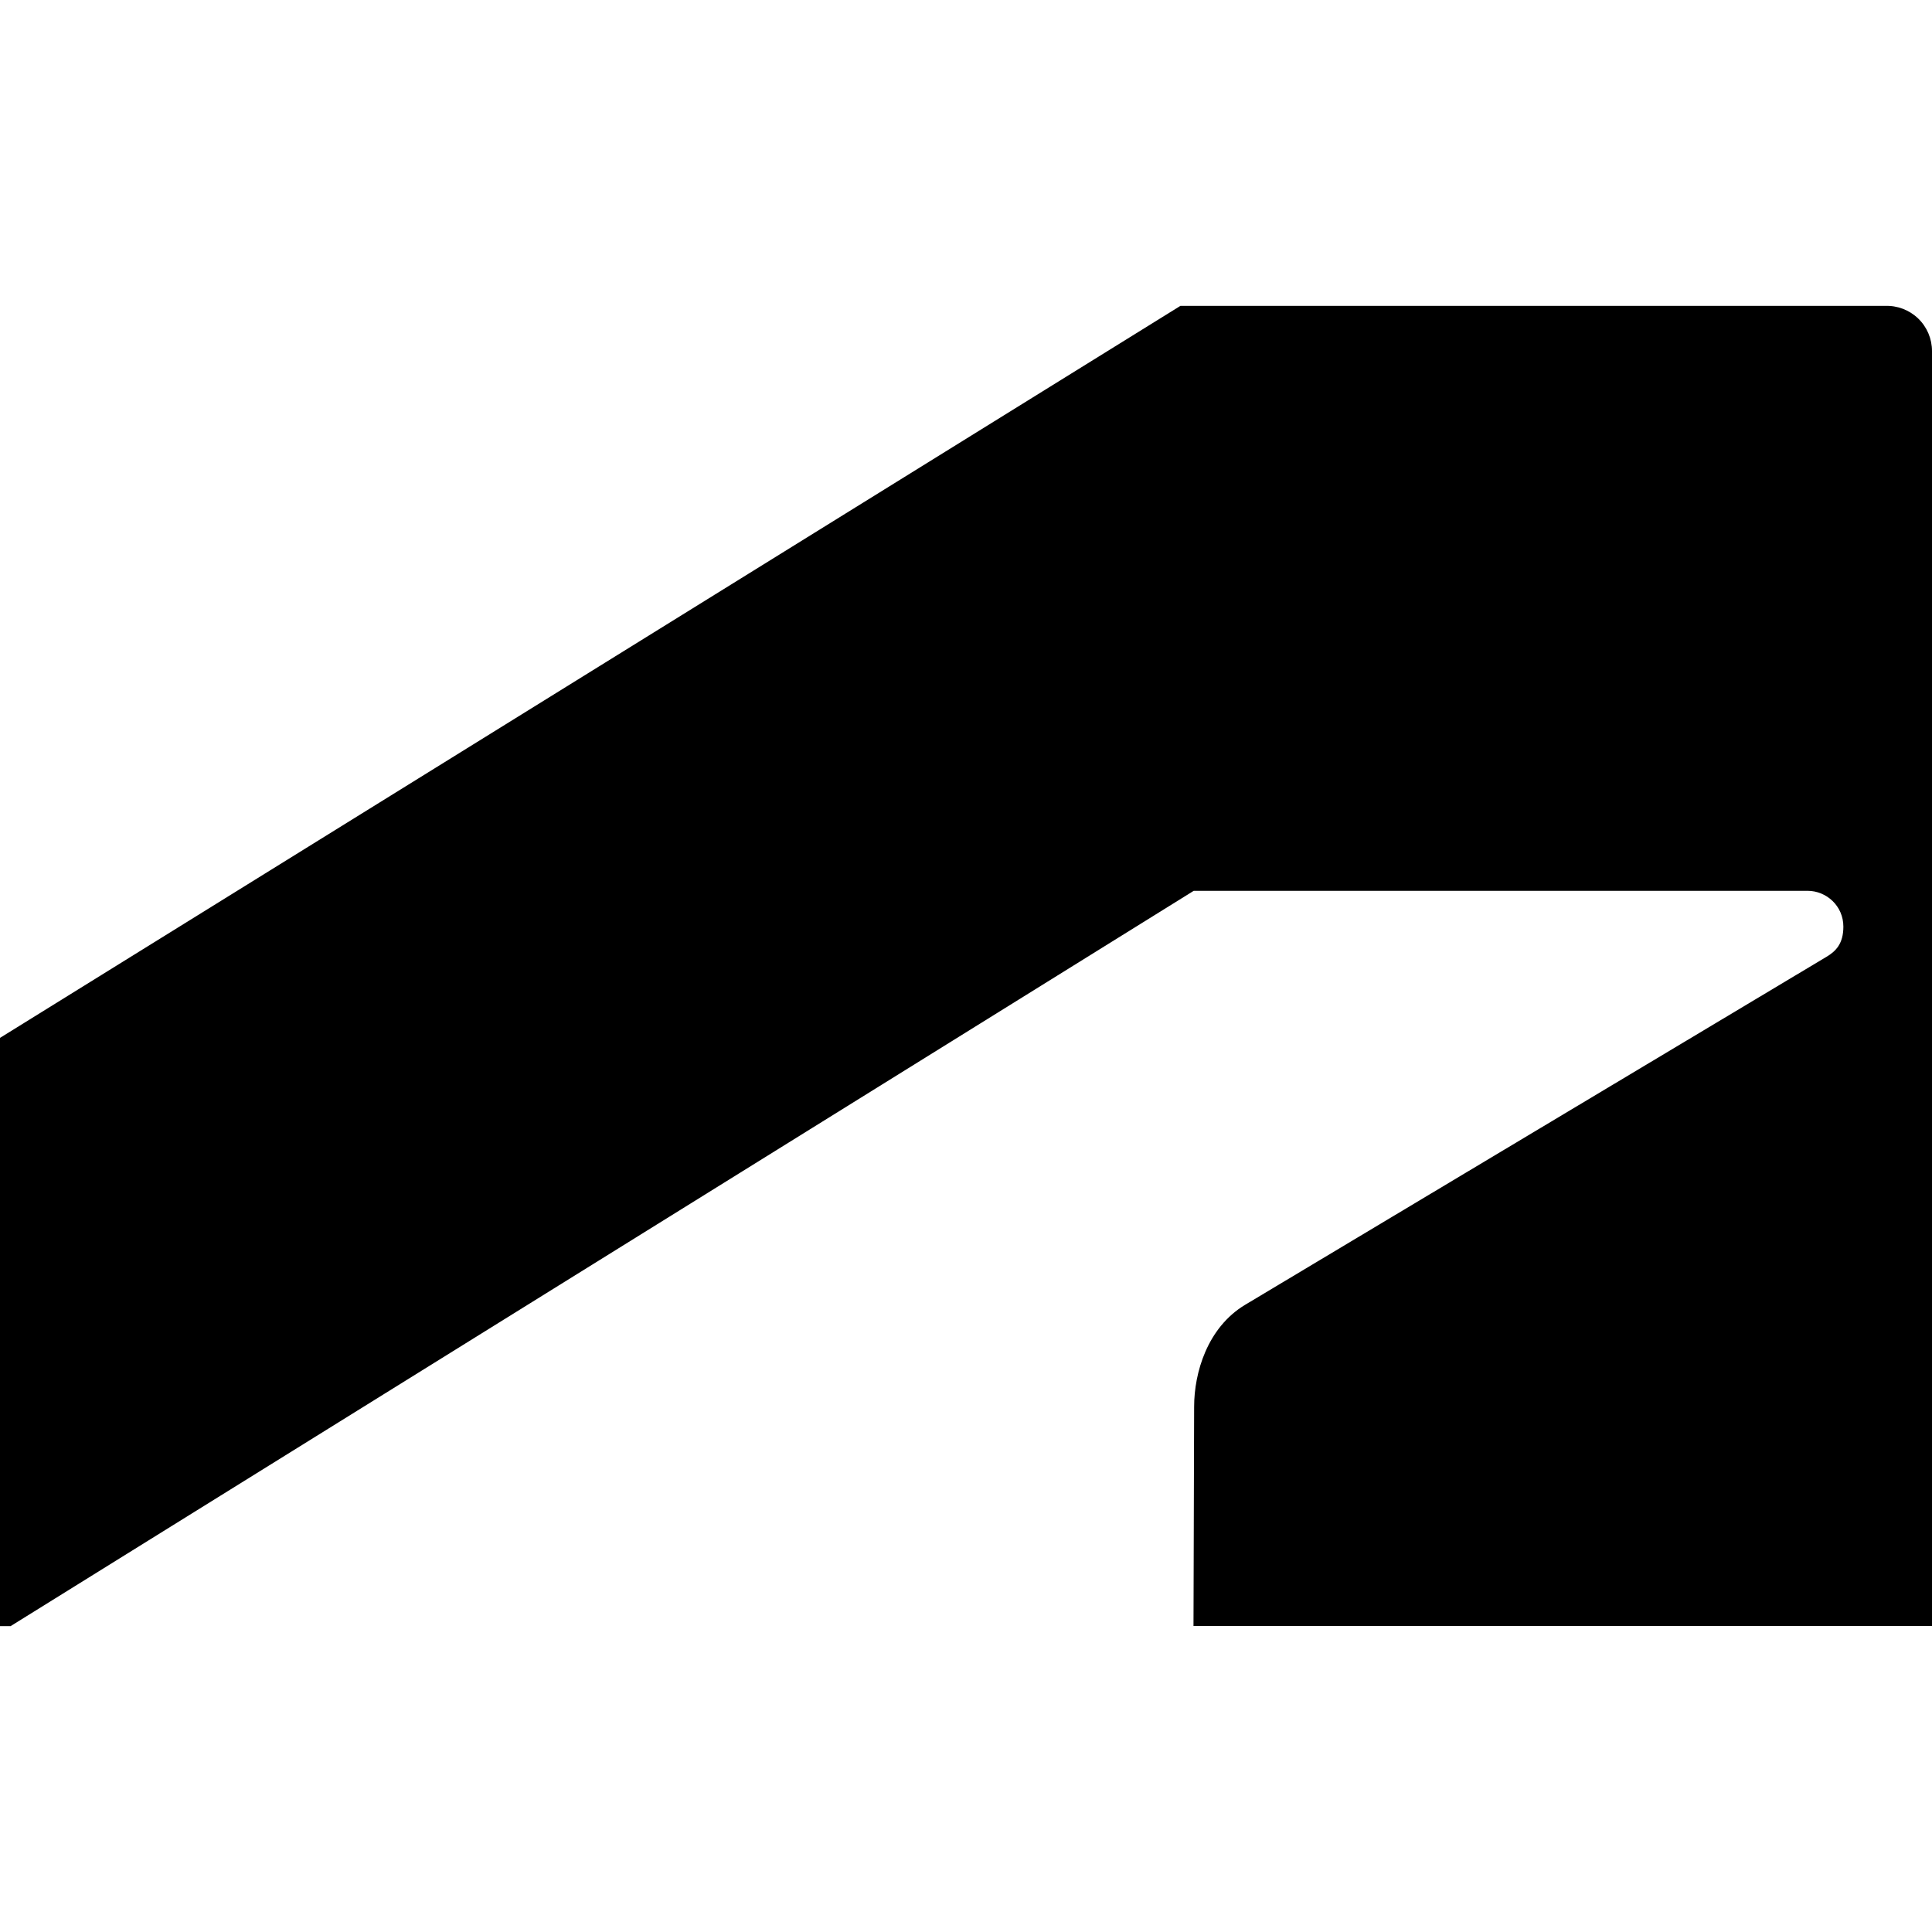
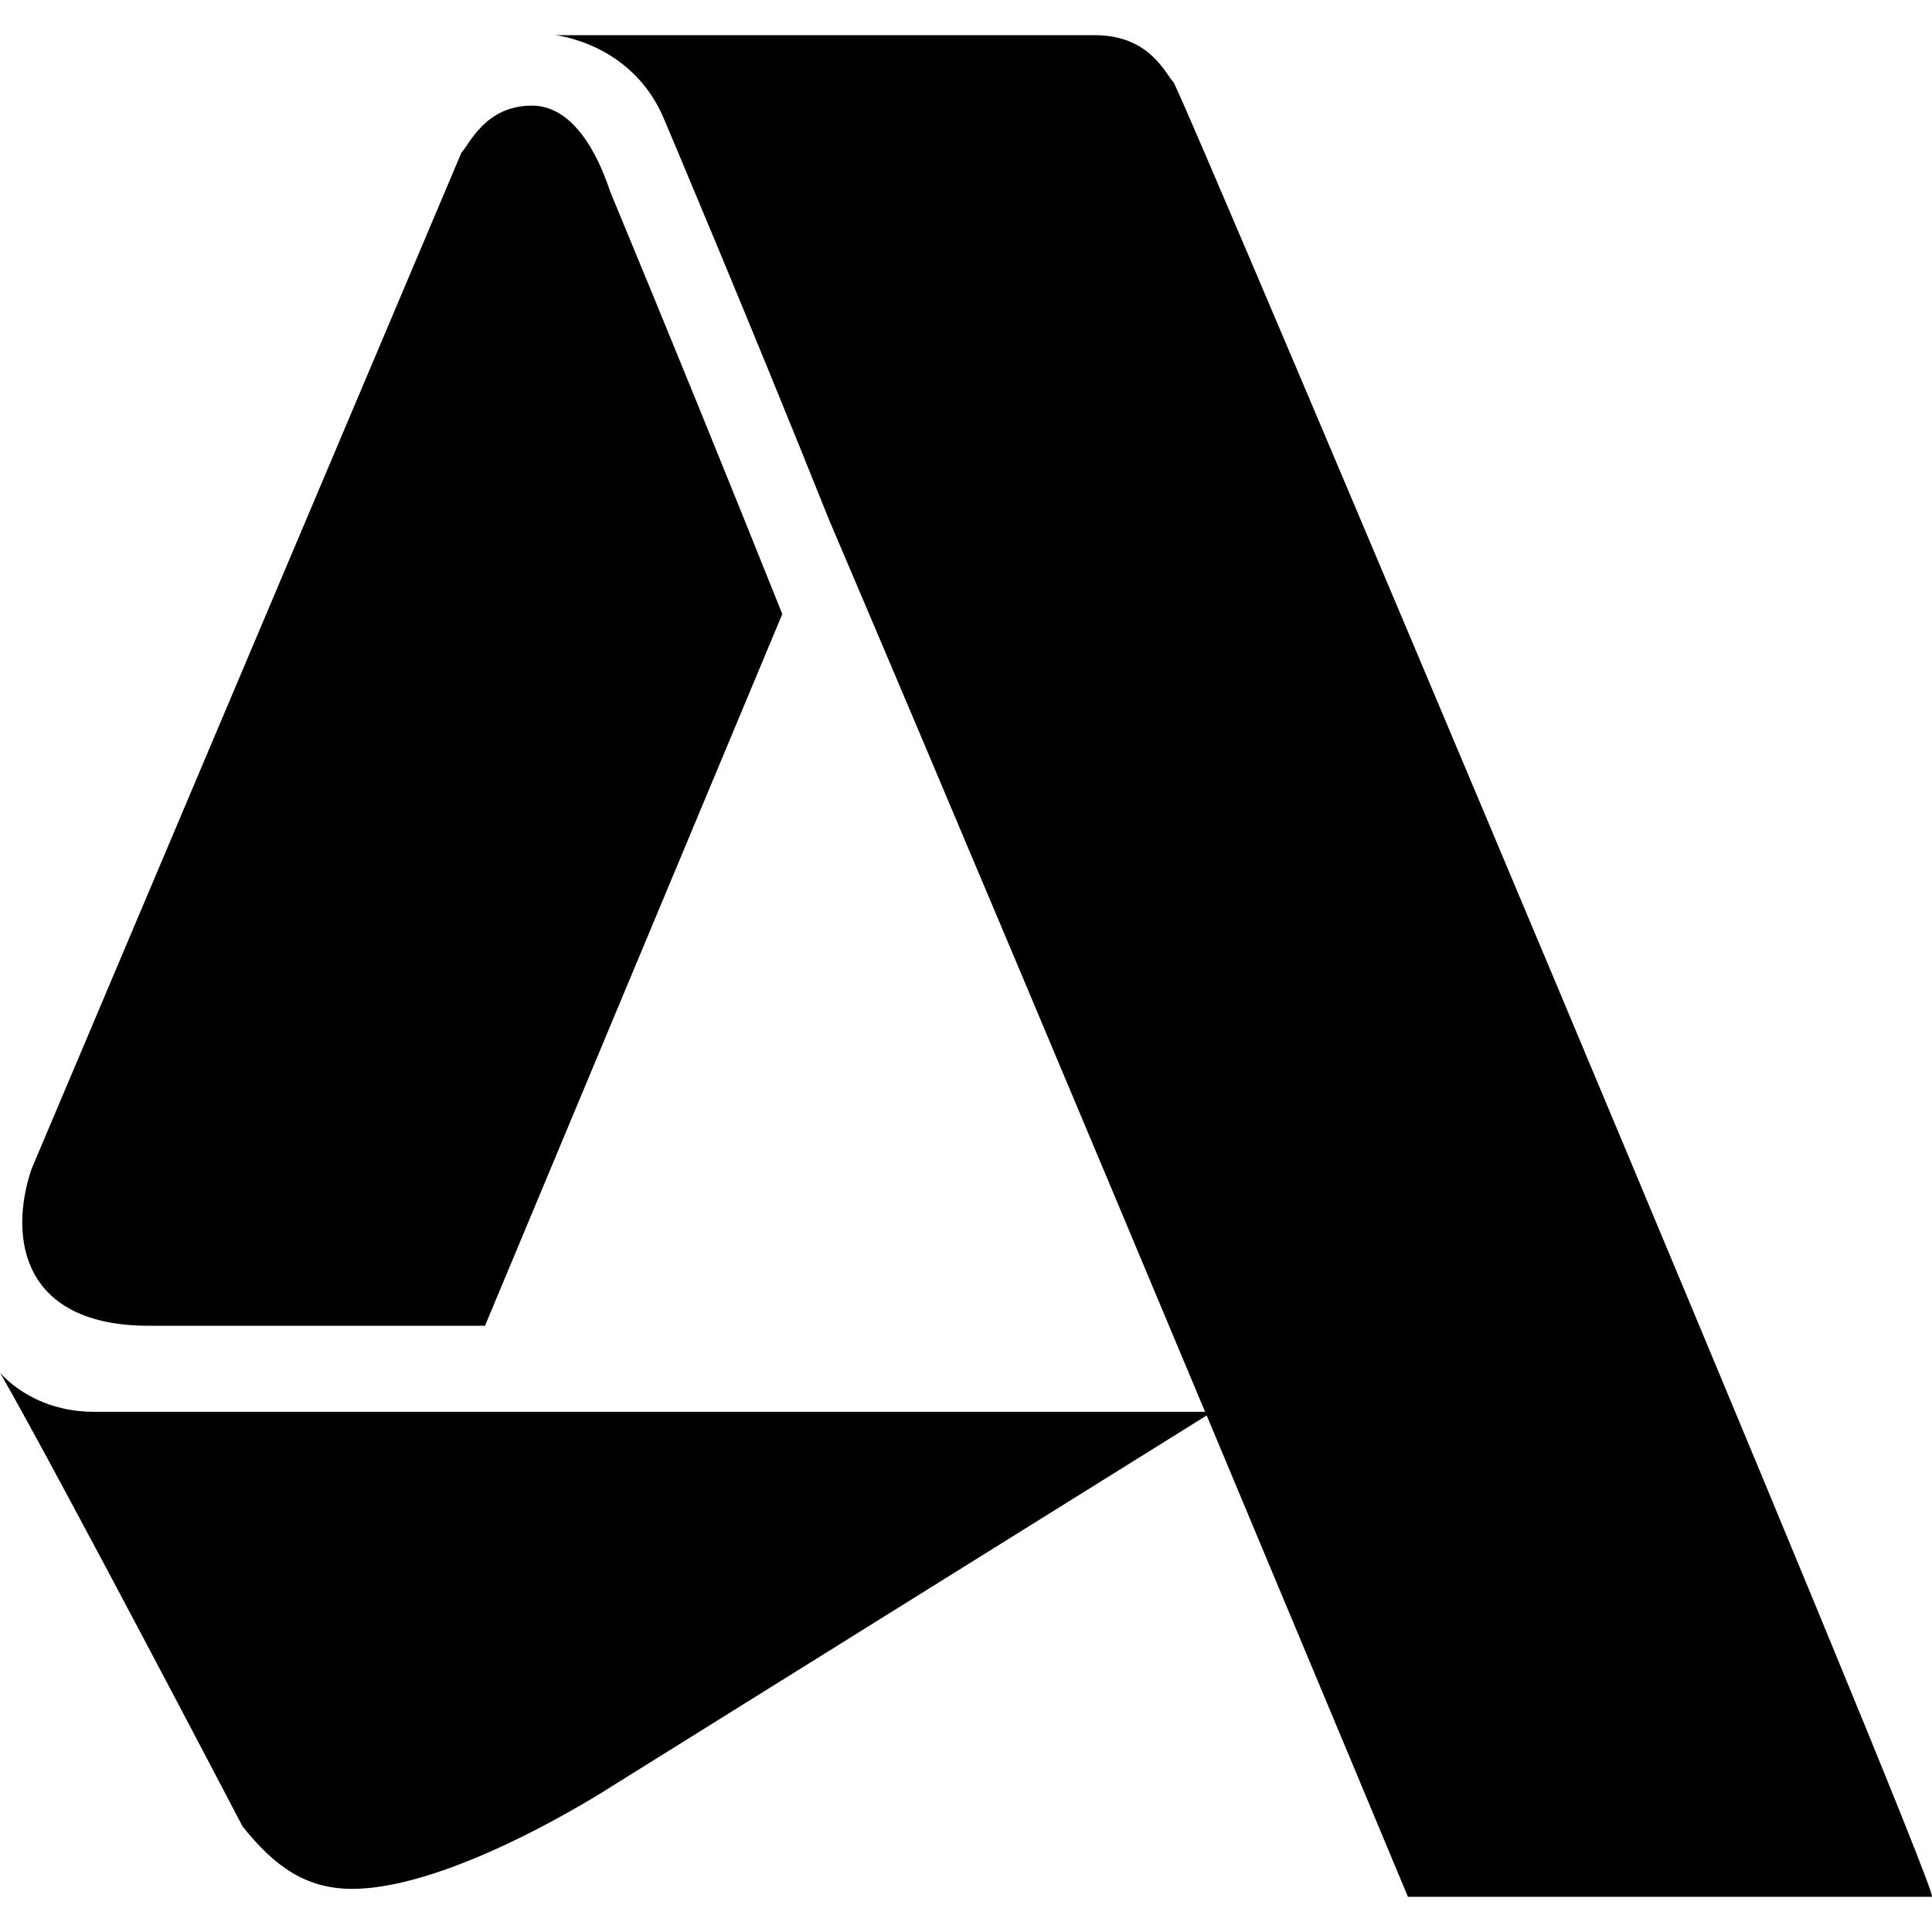
<svg xmlns="http://www.w3.org/2000/svg" viewBox="0 0 24 24">
-   <path d="m.129 20.202 14.7-9.136h7.625c.235 0 .445.188.445.445 0 .21-.092.305-.21.375l-7.222 4.323c-.47.283-.633.845-.633 1.265l-.008 2.725H24V4.362a.561.561 0 0 0-.585-.562h-8.752L0 12.893V20.2h.129z" />
+   <path d="M6.898.437S7.87.534 8.26 1.505c0 0 1.069 2.526 2.04 4.955 1.42 3.33 3.22 7.615 4.67 11.078H1.167c-.778 0-1.166-.486-1.166-.486.777 1.36 3.012 5.636 3.012 5.636.388.486.777.776 1.36.776 1.264 0 3.208-1.262 3.208-1.262l7.409-4.619c1.412 3.372 2.5 5.98 2.5 5.98H24c.097-.097-9.327-22.446-9.424-22.544-.097-.097-.292-.582-.972-.582zm-.29.875c-.583 0-.778.485-.875.582L.39 14.526c-.291.874-.097 1.943 1.458 1.943h4.177l3.693-8.841A453.32 453.32 0 0 0 7.58 2.38c-.097-.291-.389-1.068-.972-1.068z" />
</svg>
